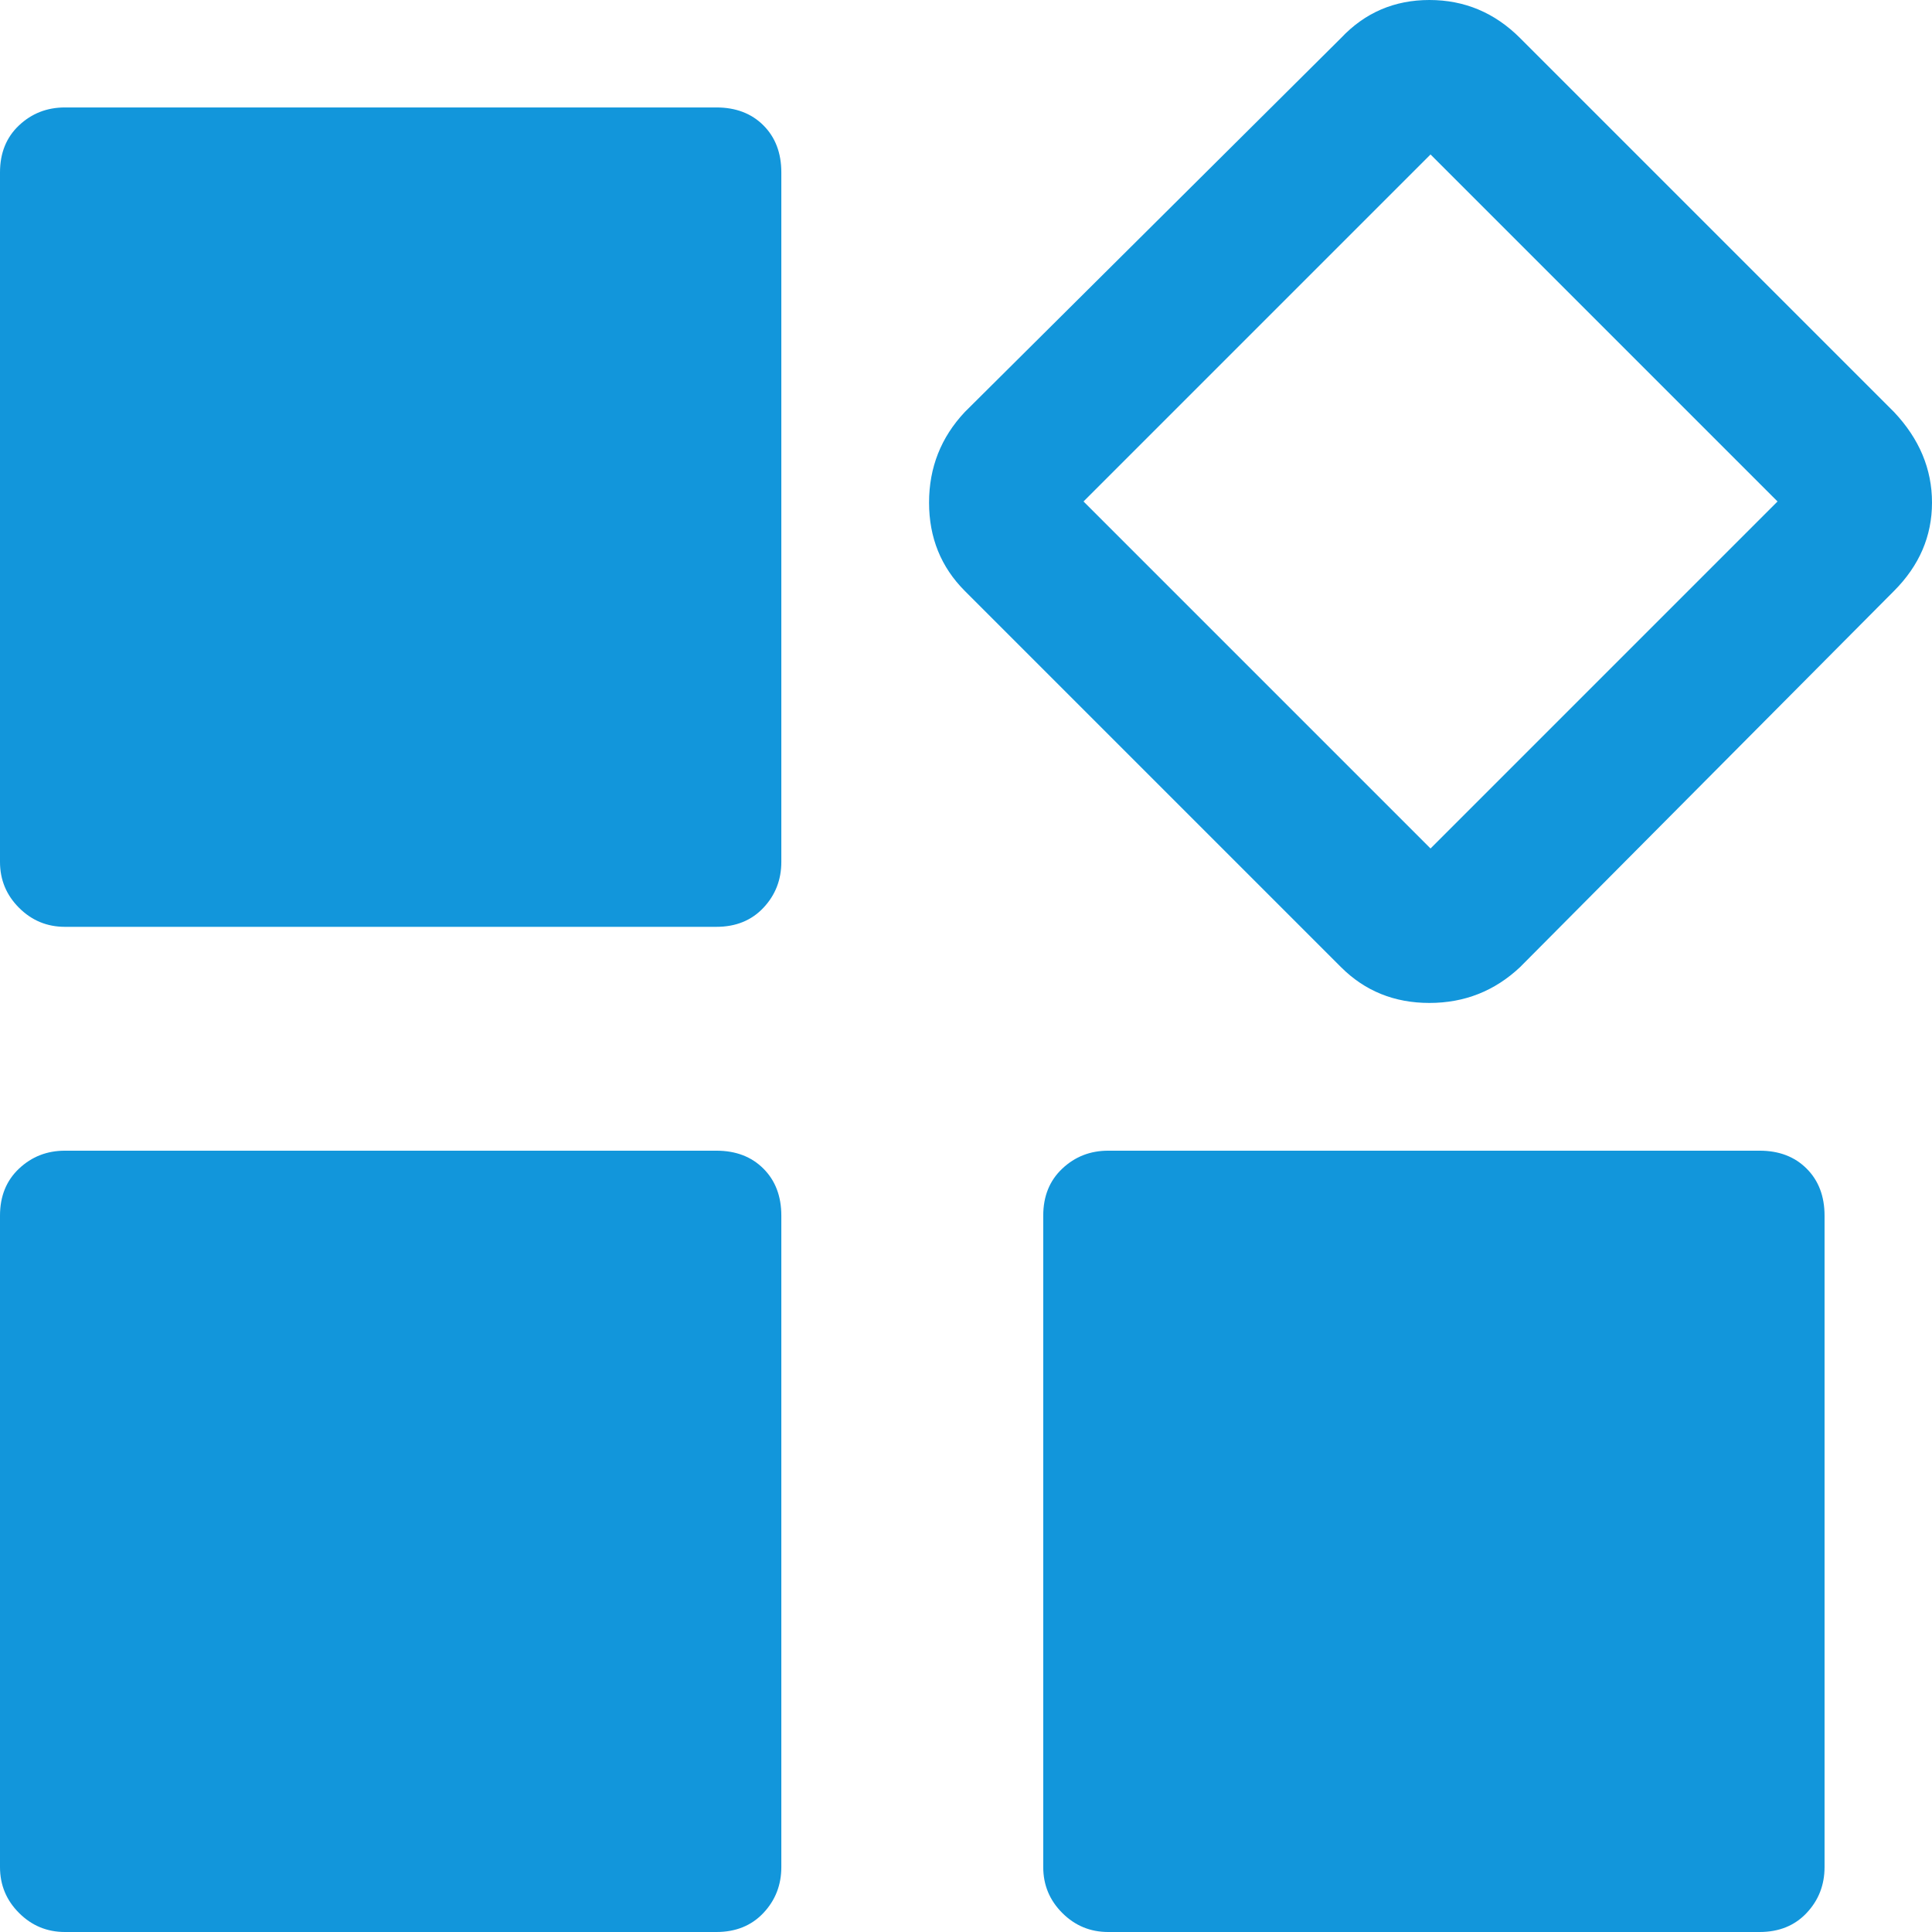
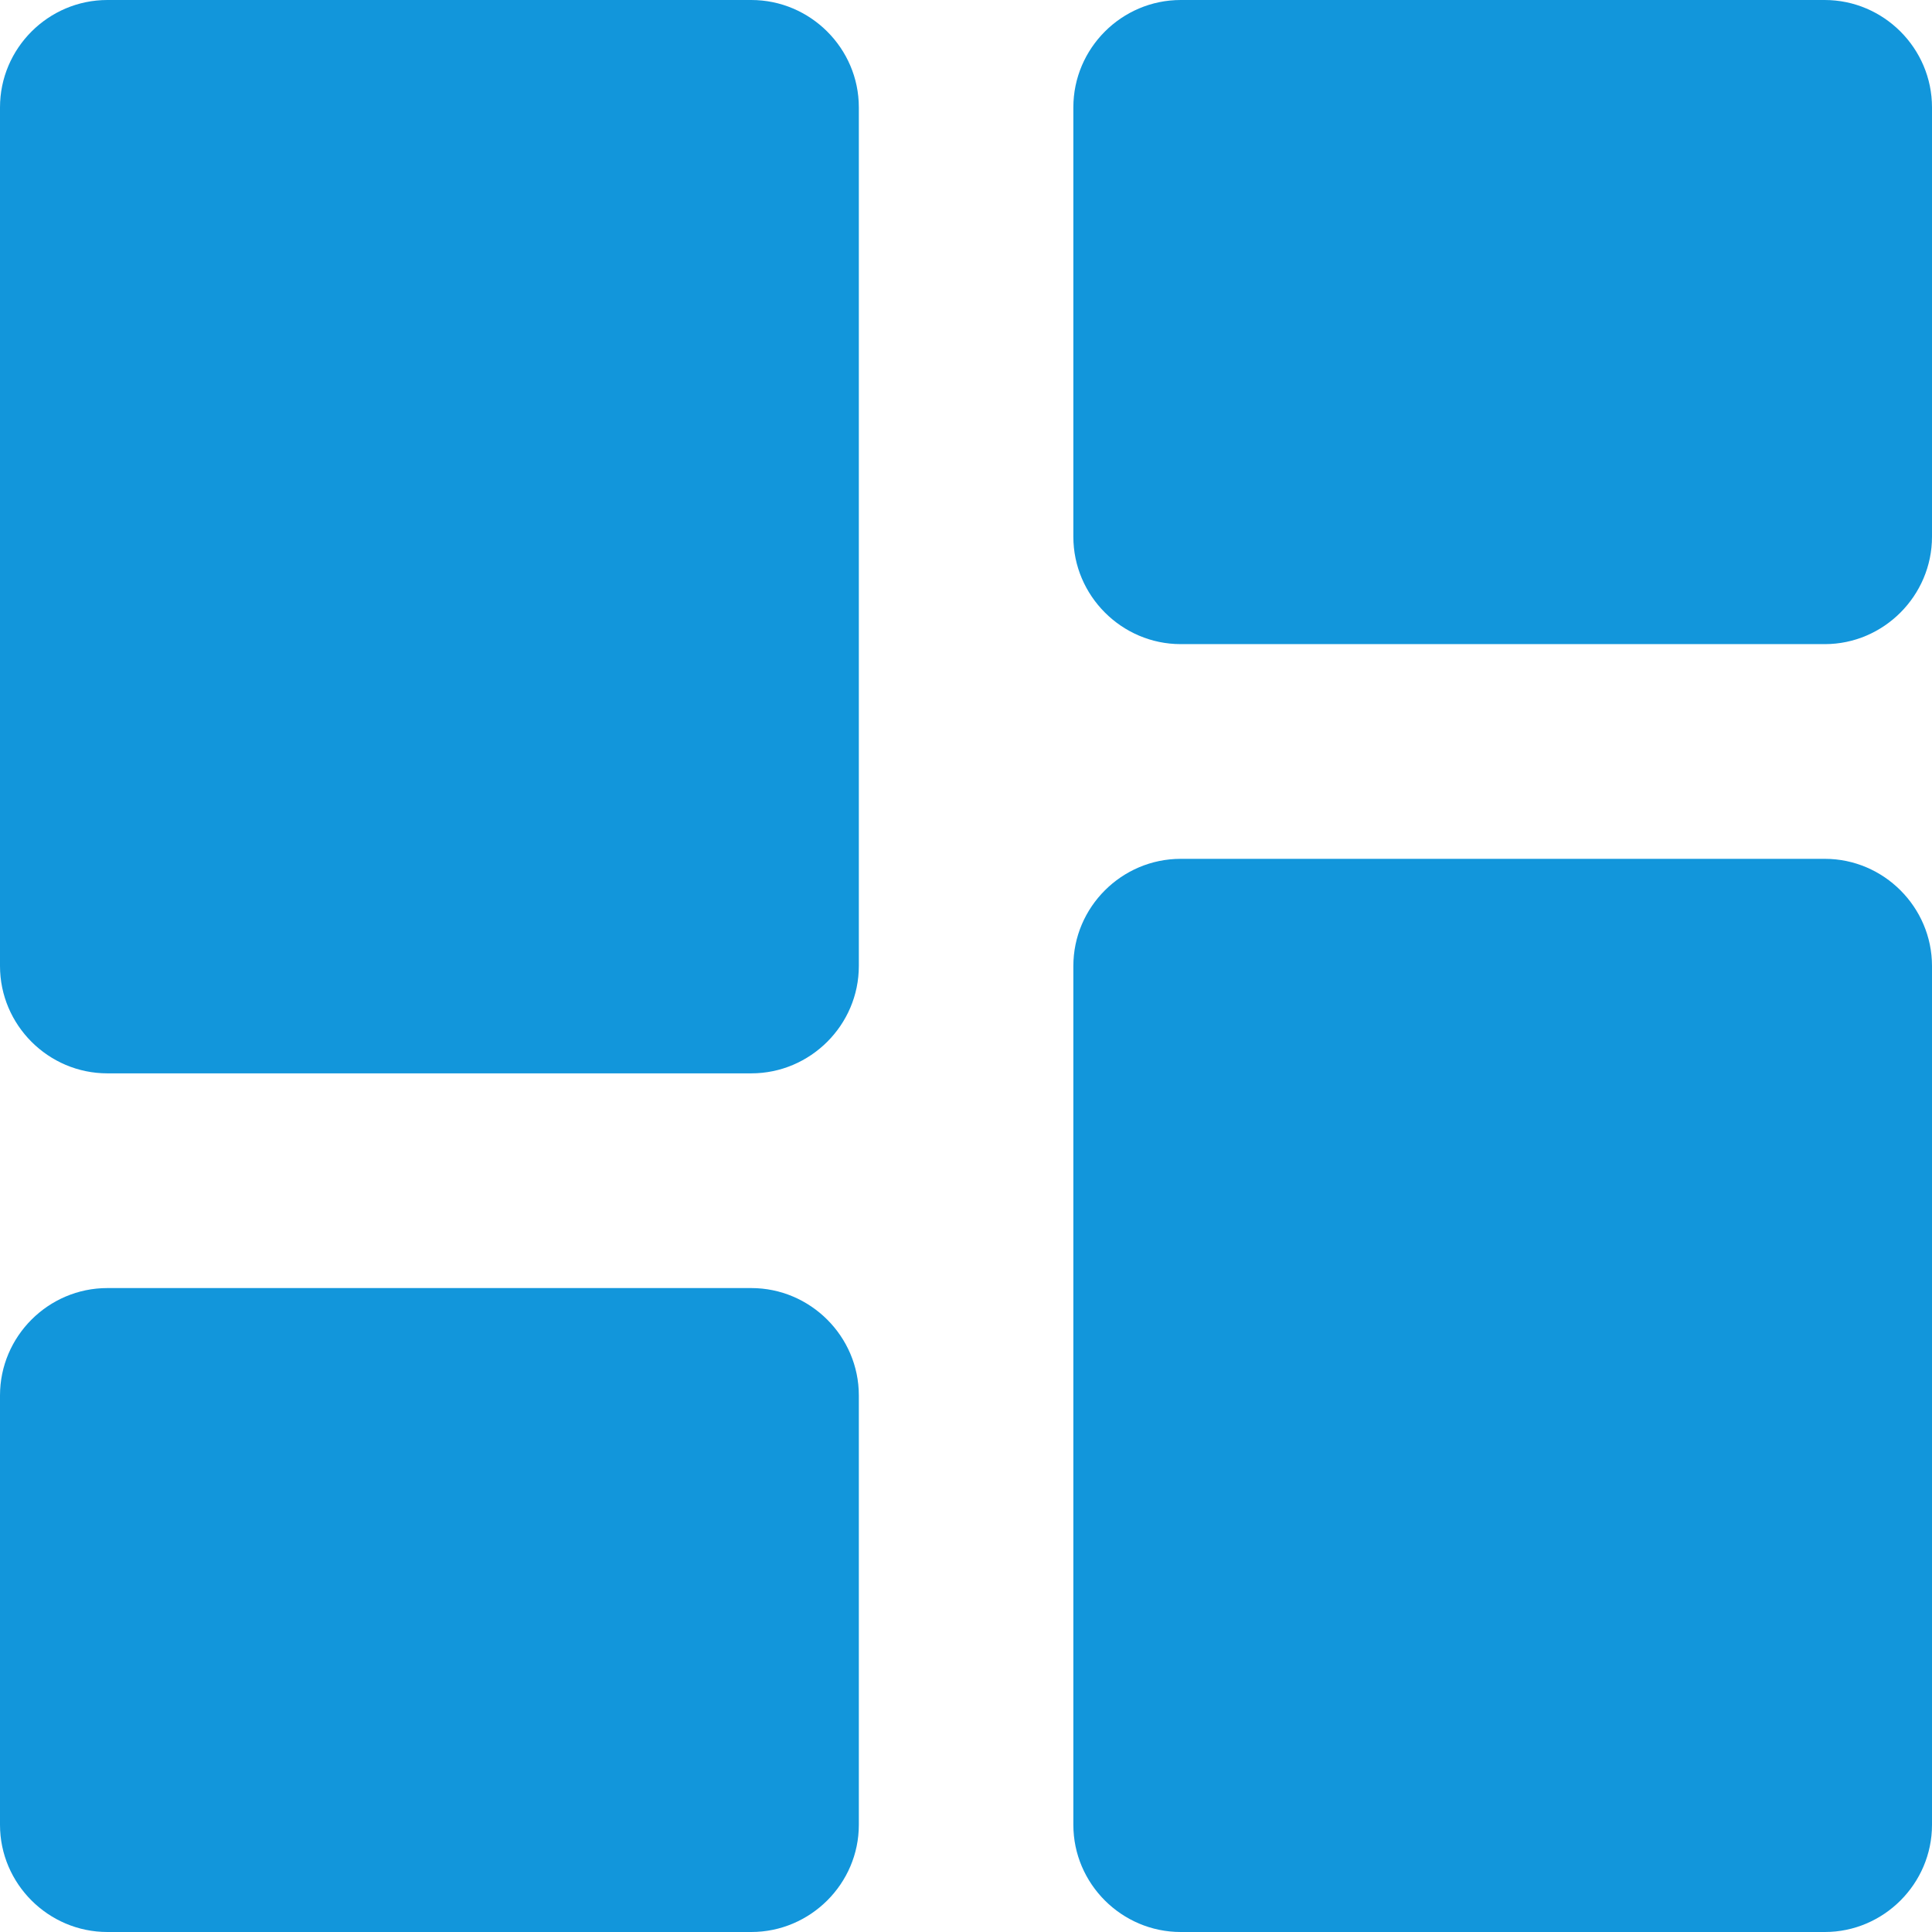
- <svg xmlns="http://www.w3.org/2000/svg" t="1552981672607" class="icon" style="" viewBox="0 0 1024 1024" version="1.1" p-id="9661" width="200" height="200">
+ <svg xmlns="http://www.w3.org/2000/svg" t="1564385573282" class="icon" viewBox="0 0 1024 1024" version="1.1" p-id="10920" width="200" height="200">
  <defs>
    <style type="text/css" />
  </defs>
-   <path d="M379.7 56.95H34.41q-14.24 0-24.32 9.49Q0 75.94 0 91.37v365.46q0 14.23 10.09 24.32t24.32 10.09H379.7q15.42 0 24.92-10.09 9.5-10.09 9.5-24.32V91.37q0-15.43-9.5-24.93-9.5-9.49-24.92-9.49z m0 552.94H34.41q-14.24 0-24.32 9.5Q0 628.89 0 644.3v345.29q0 14.24 10.09 24.32Q20.18 1024 34.41 1024H379.7q15.42 0 24.92-10.09 9.5-10.08 9.5-24.32V644.3q0-15.42-9.5-24.91-9.5-9.5-24.92-9.5z m552.93 0H587.35q-14.24 0-24.32 9.5-10.09 9.5-10.09 24.91v345.29q0 14.24 10.09 24.32 10.08 10.09 24.32 10.09h345.28q15.43 0 24.92-10.09 9.5-10.08 9.5-24.32V644.3q0-15.42-9.5-24.91-9.5-9.5-24.92-9.5z m71.2-391.56L805.67 20.17Q785.5 0 757.62 0q-27.88 0-46.87 20.17L511.41 218.33q-18.99 20.17-18.99 48.05 0 27.88 18.99 46.87l199.34 199.34q18.98 18.99 46.87 18.99 27.88 0 48.05-18.99l198.16-199.34q20.17-20.17 20.17-46.87 0-26.7-20.17-48.05zM758.21 449.71L574.29 265.79 758.21 81.87l183.92 183.92-183.92 183.92z" fill="#1296db" p-id="9662" />
+   <path d="M56.9 568.9h341.3c31.3 0 57-25.6 57-56.9V56.9c0-31.3-25.7-56.9-57-56.9H56.9C25.6 0 0 25.6 0 56.9V512c0 31.3 25.6 56.9 56.9 56.9m0 455.1h341.3c31.3 0 57-25.6 57-56.8V739.6c0-31.3-25.7-56.9-57-56.9H56.9C25.6 682.7 0 708.3 0 739.6v227.6c0 31.2 25.6 56.8 56.9 56.8m568.9 0h341.4c31.2 0 56.8-25.6 56.8-56.8V512c0-31.2-25.6-56.8-56.8-56.8H625.8c-31.3 0-56.9 25.6-56.9 56.8v455.2c0 31.2 25.6 56.8 56.9 56.8M568.9 56.9v227.6c0 31.2 25.6 56.9 56.9 56.9h341.4c31.2 0 56.8-25.7 56.8-56.9V56.9C1024 25.6 998.4 0 967.1 0H625.8c-31.3 0-56.9 25.6-56.9 56.9" p-id="10921" fill="#1296db" />
</svg>
